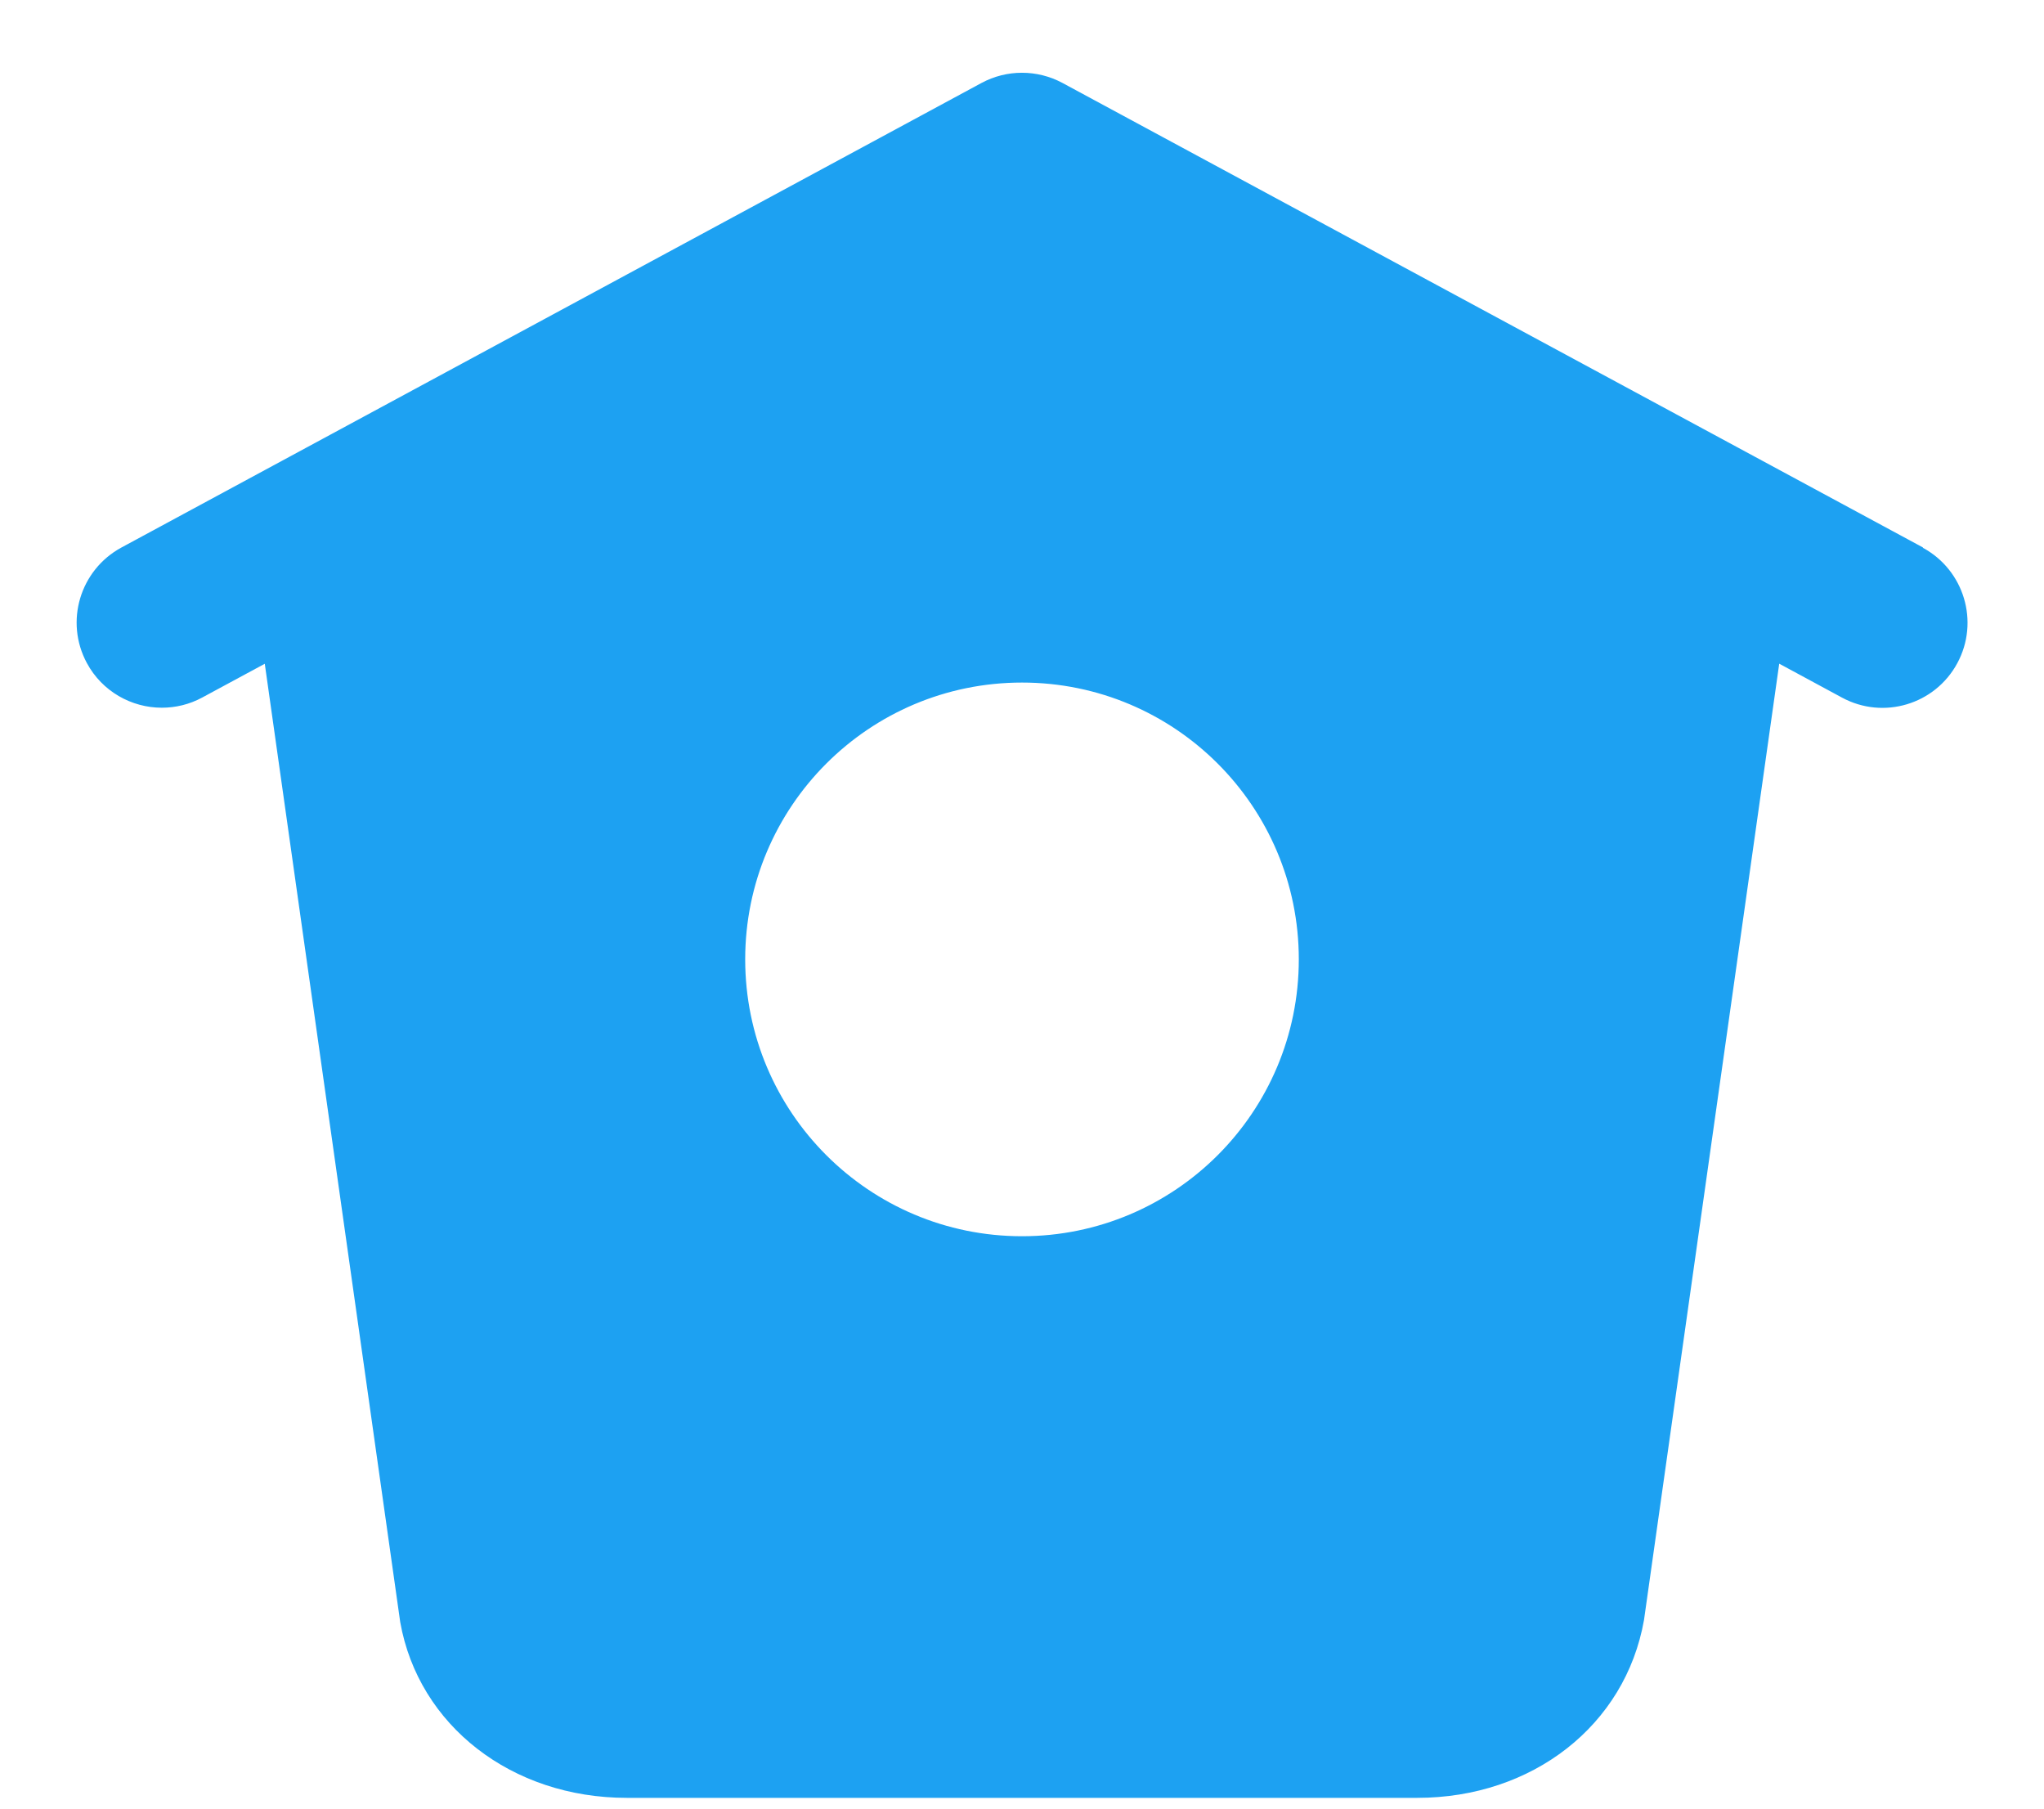
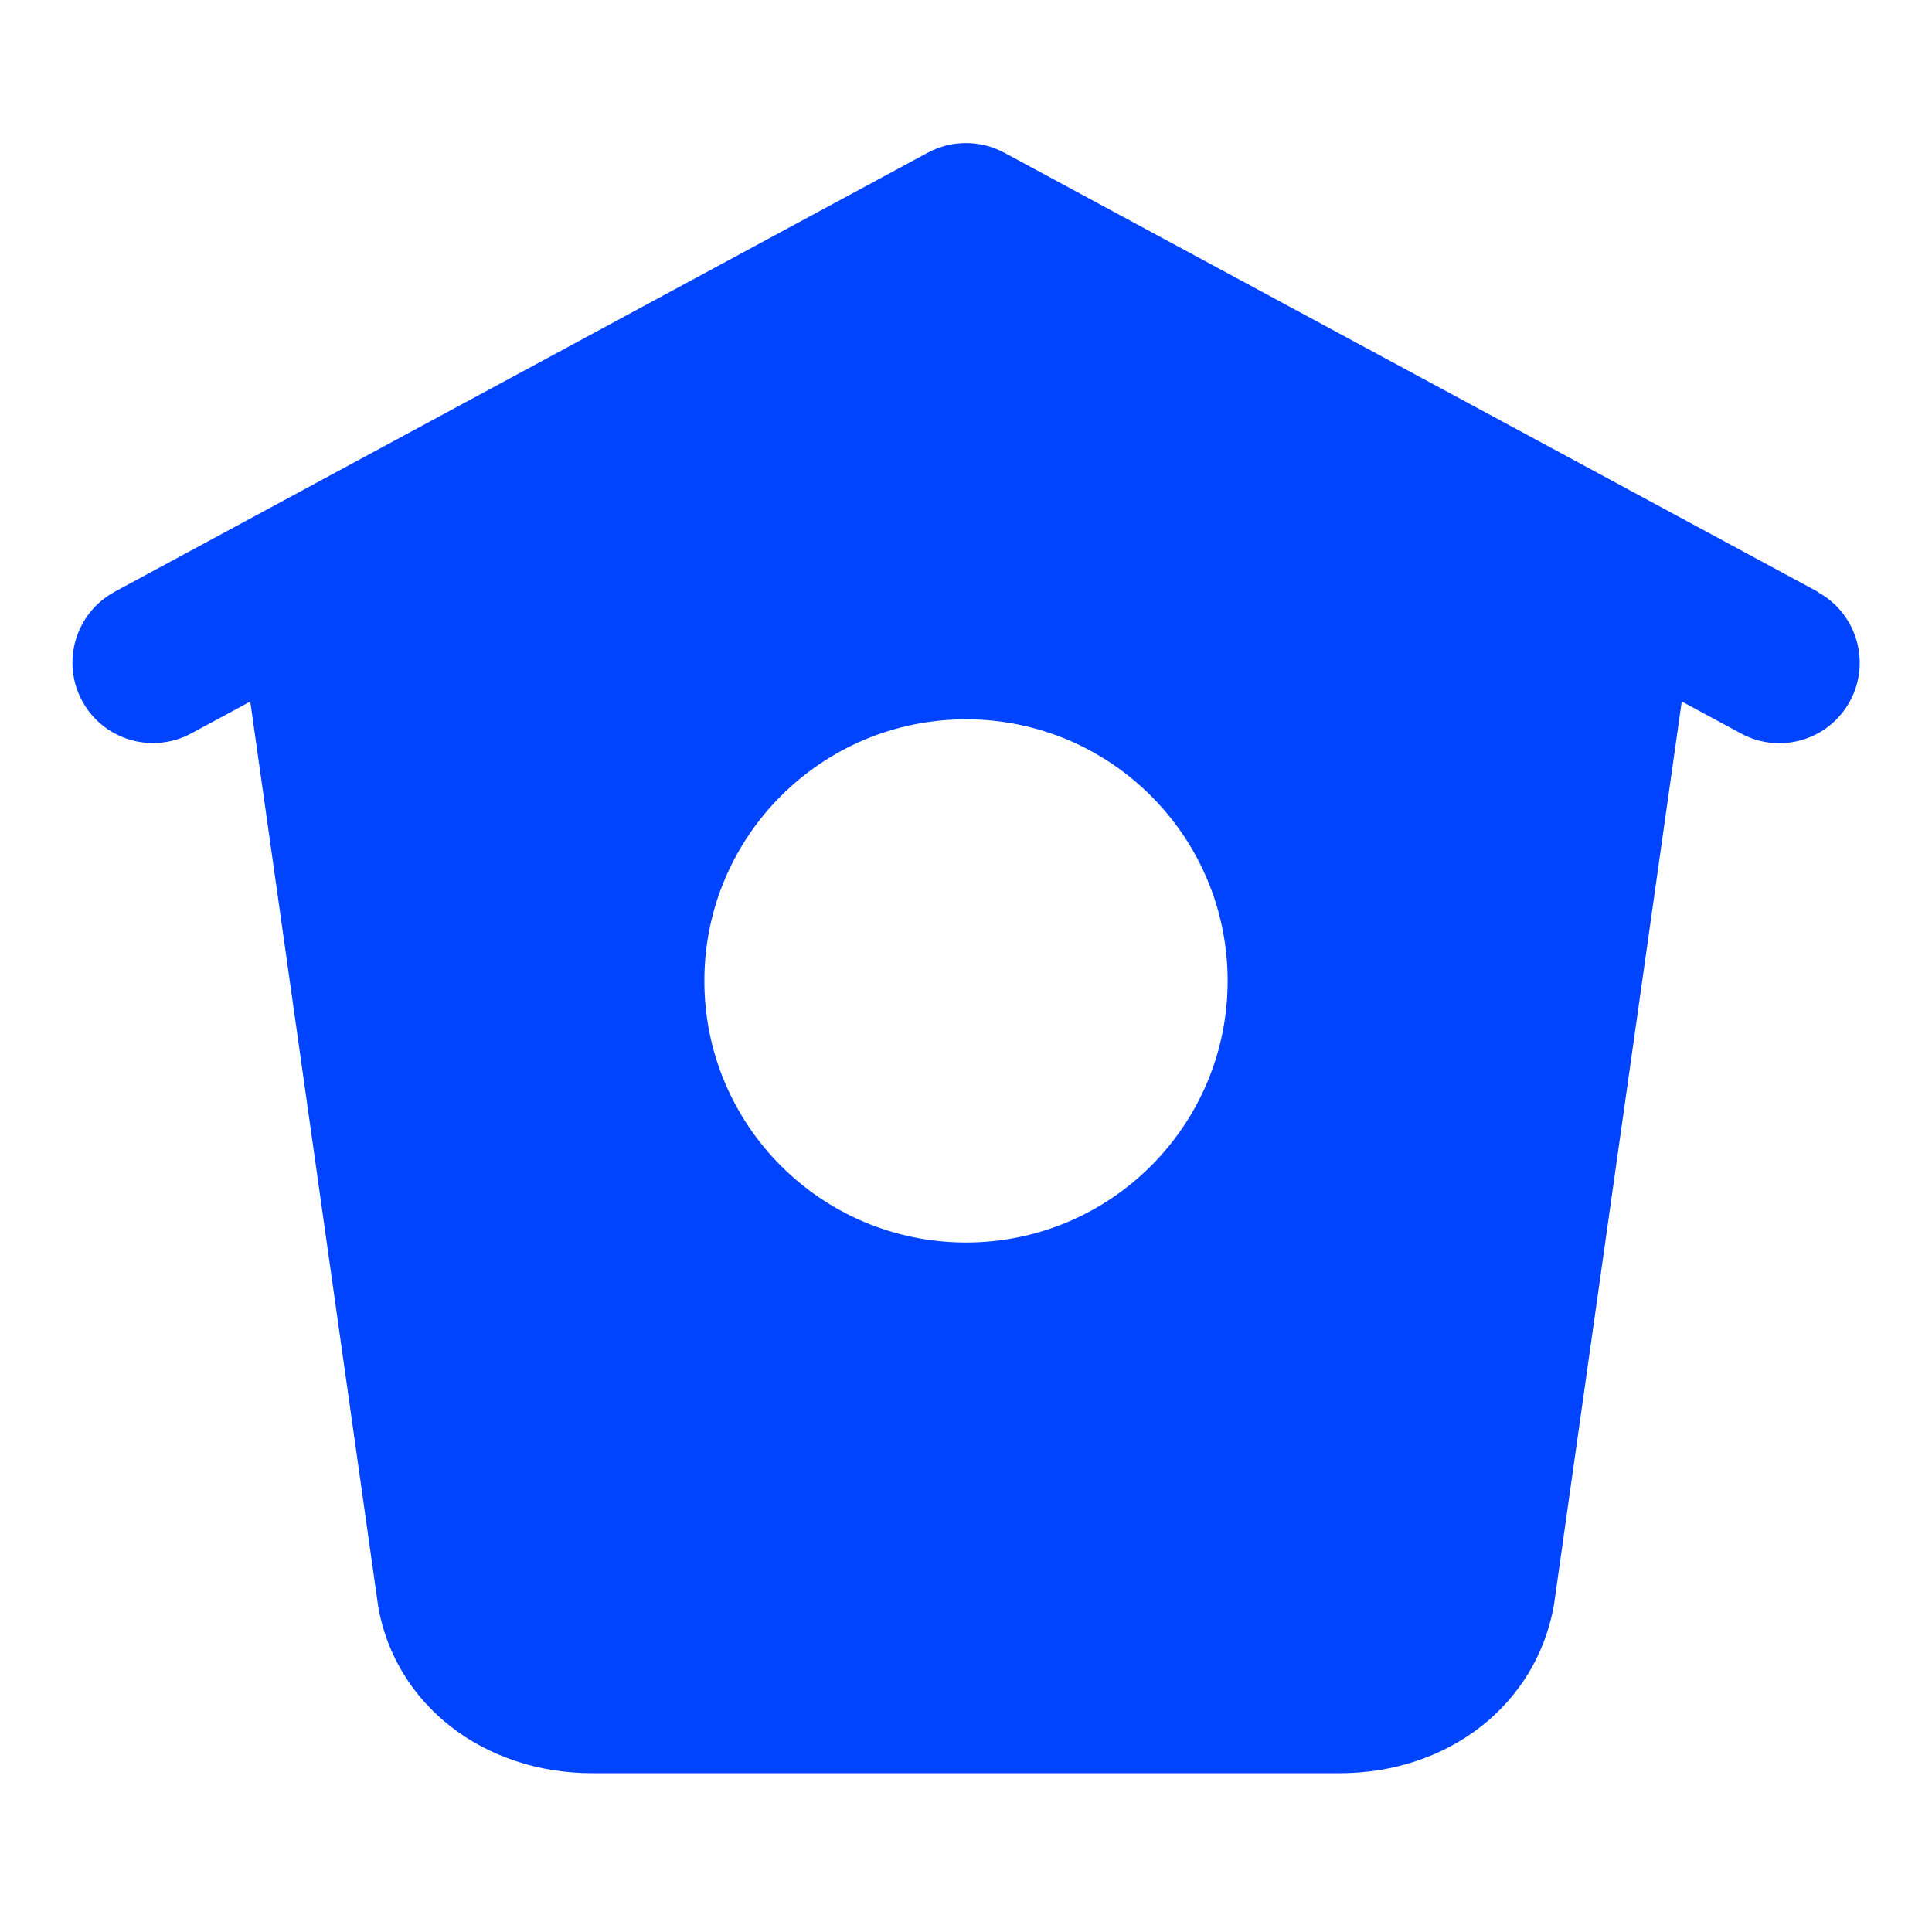
- <svg xmlns="http://www.w3.org/2000/svg" viewBox="0 0 26 23" fill="none">
-   <path d="M24.462 6.963L13.515 1.055C13.193 0.882 12.806 0.882 12.485 1.055L1.544 6.963C1.017 7.249 0.821 7.905 1.105 8.432C1.3 8.794 1.674 9 2.058 9C2.232 9 2.409 8.959 2.573 8.87L3.368 8.441L5.091 20.629C5.325 21.944 6.51 22.863 7.972 22.863H18.028C19.49 22.863 20.675 21.944 20.912 20.601L22.632 8.44L23.43 8.871C23.956 9.156 24.613 8.96 24.897 8.434C25.182 7.907 24.984 7.25 24.459 6.966L24.462 6.963ZM13 15.721C11.055 15.721 9.479 14.145 9.479 12.2C9.479 10.256 11.055 8.68 13 8.68C14.945 8.68 16.521 10.256 16.521 12.2C16.521 14.145 14.945 15.721 13 15.721Z" fill="#1DA1F2" />
+ <svg xmlns="http://www.w3.org/2000/svg" viewBox="0 0 26 26" fill="none">
+   <path d="M24.462 7.963L13.515 2.055C13.193 1.882 12.806 1.882 12.485 2.055L1.544 7.963C1.017 8.249 0.821 8.905 1.105 9.432C1.3 9.794 1.674 10 2.058 10C2.232 10 2.409 9.959 2.573 9.87L3.368 9.441L5.091 21.629C5.325 22.944 6.51 23.863 7.972 23.863H18.028C19.49 23.863 20.675 22.944 20.912 21.601L22.632 9.44L23.43 9.871C23.956 10.156 24.613 9.96 24.897 9.434C25.182 8.907 24.984 8.25 24.459 7.966L24.462 7.963ZM13 16.721C11.055 16.721 9.479 15.145 9.479 13.2C9.479 11.256 11.055 9.68 13 9.68C14.945 9.68 16.521 11.256 16.521 13.2C16.521 15.145 14.945 16.721 13 16.721Z" fill="#0044FF" />
</svg>
